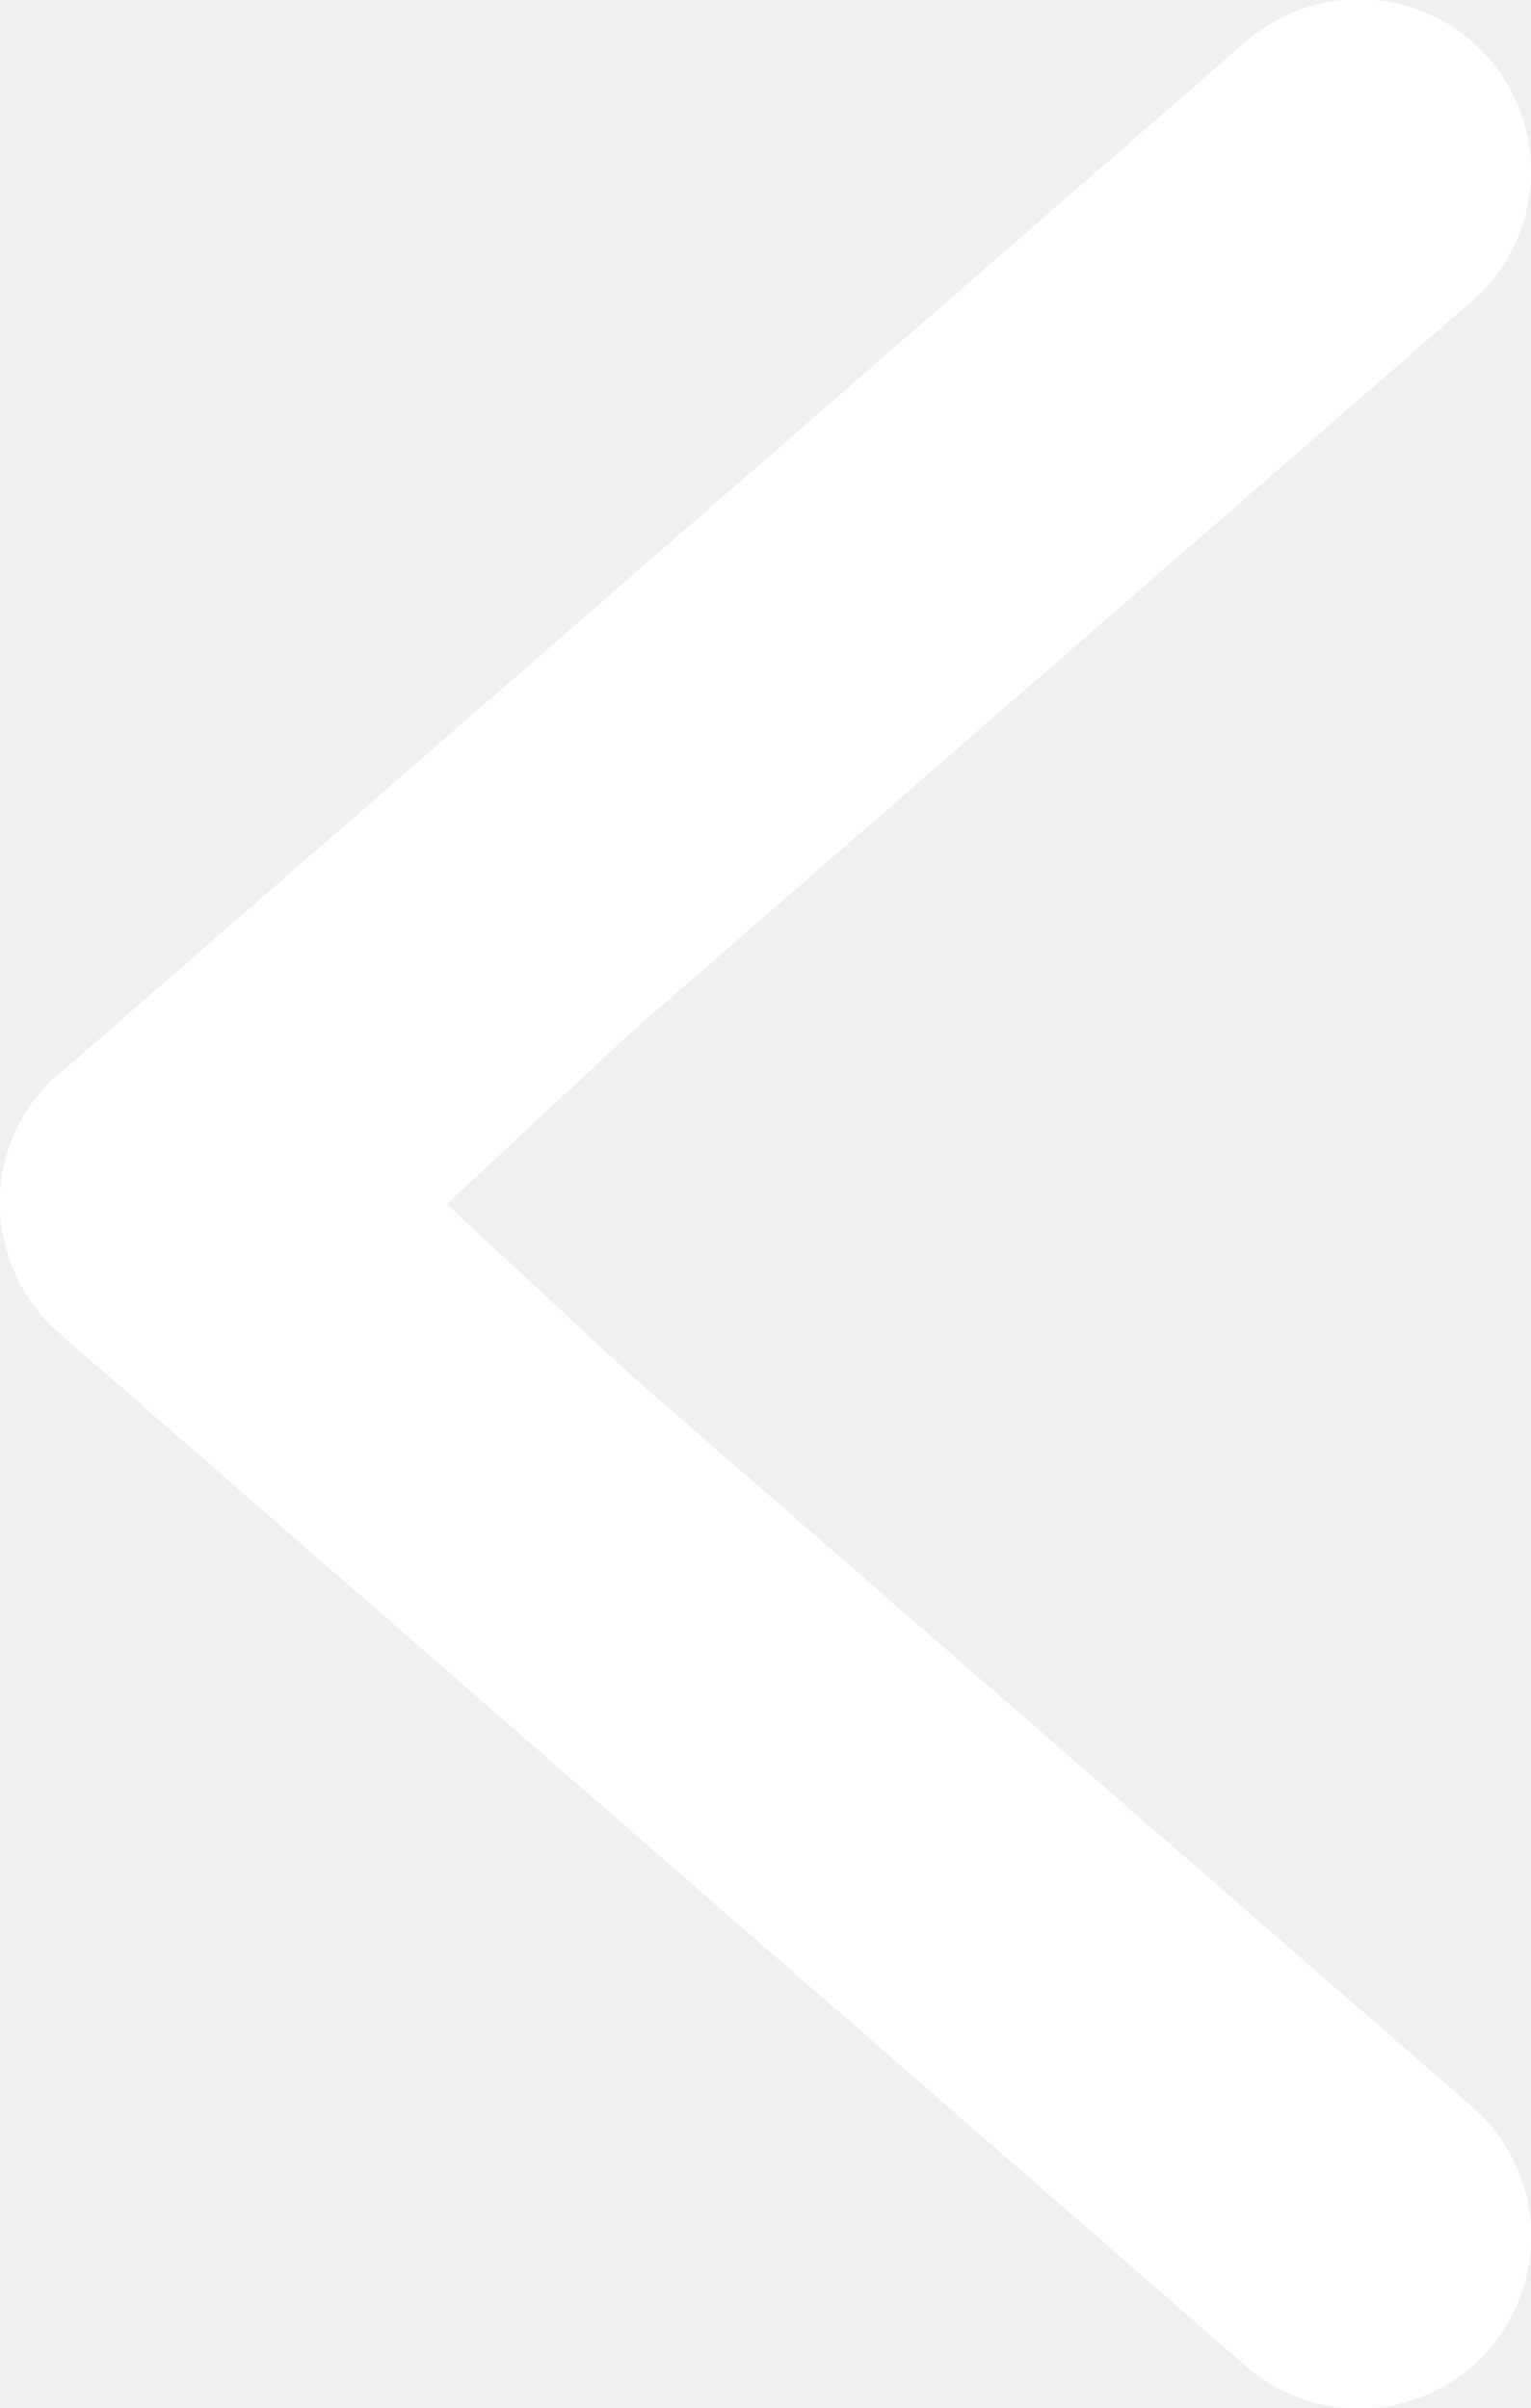
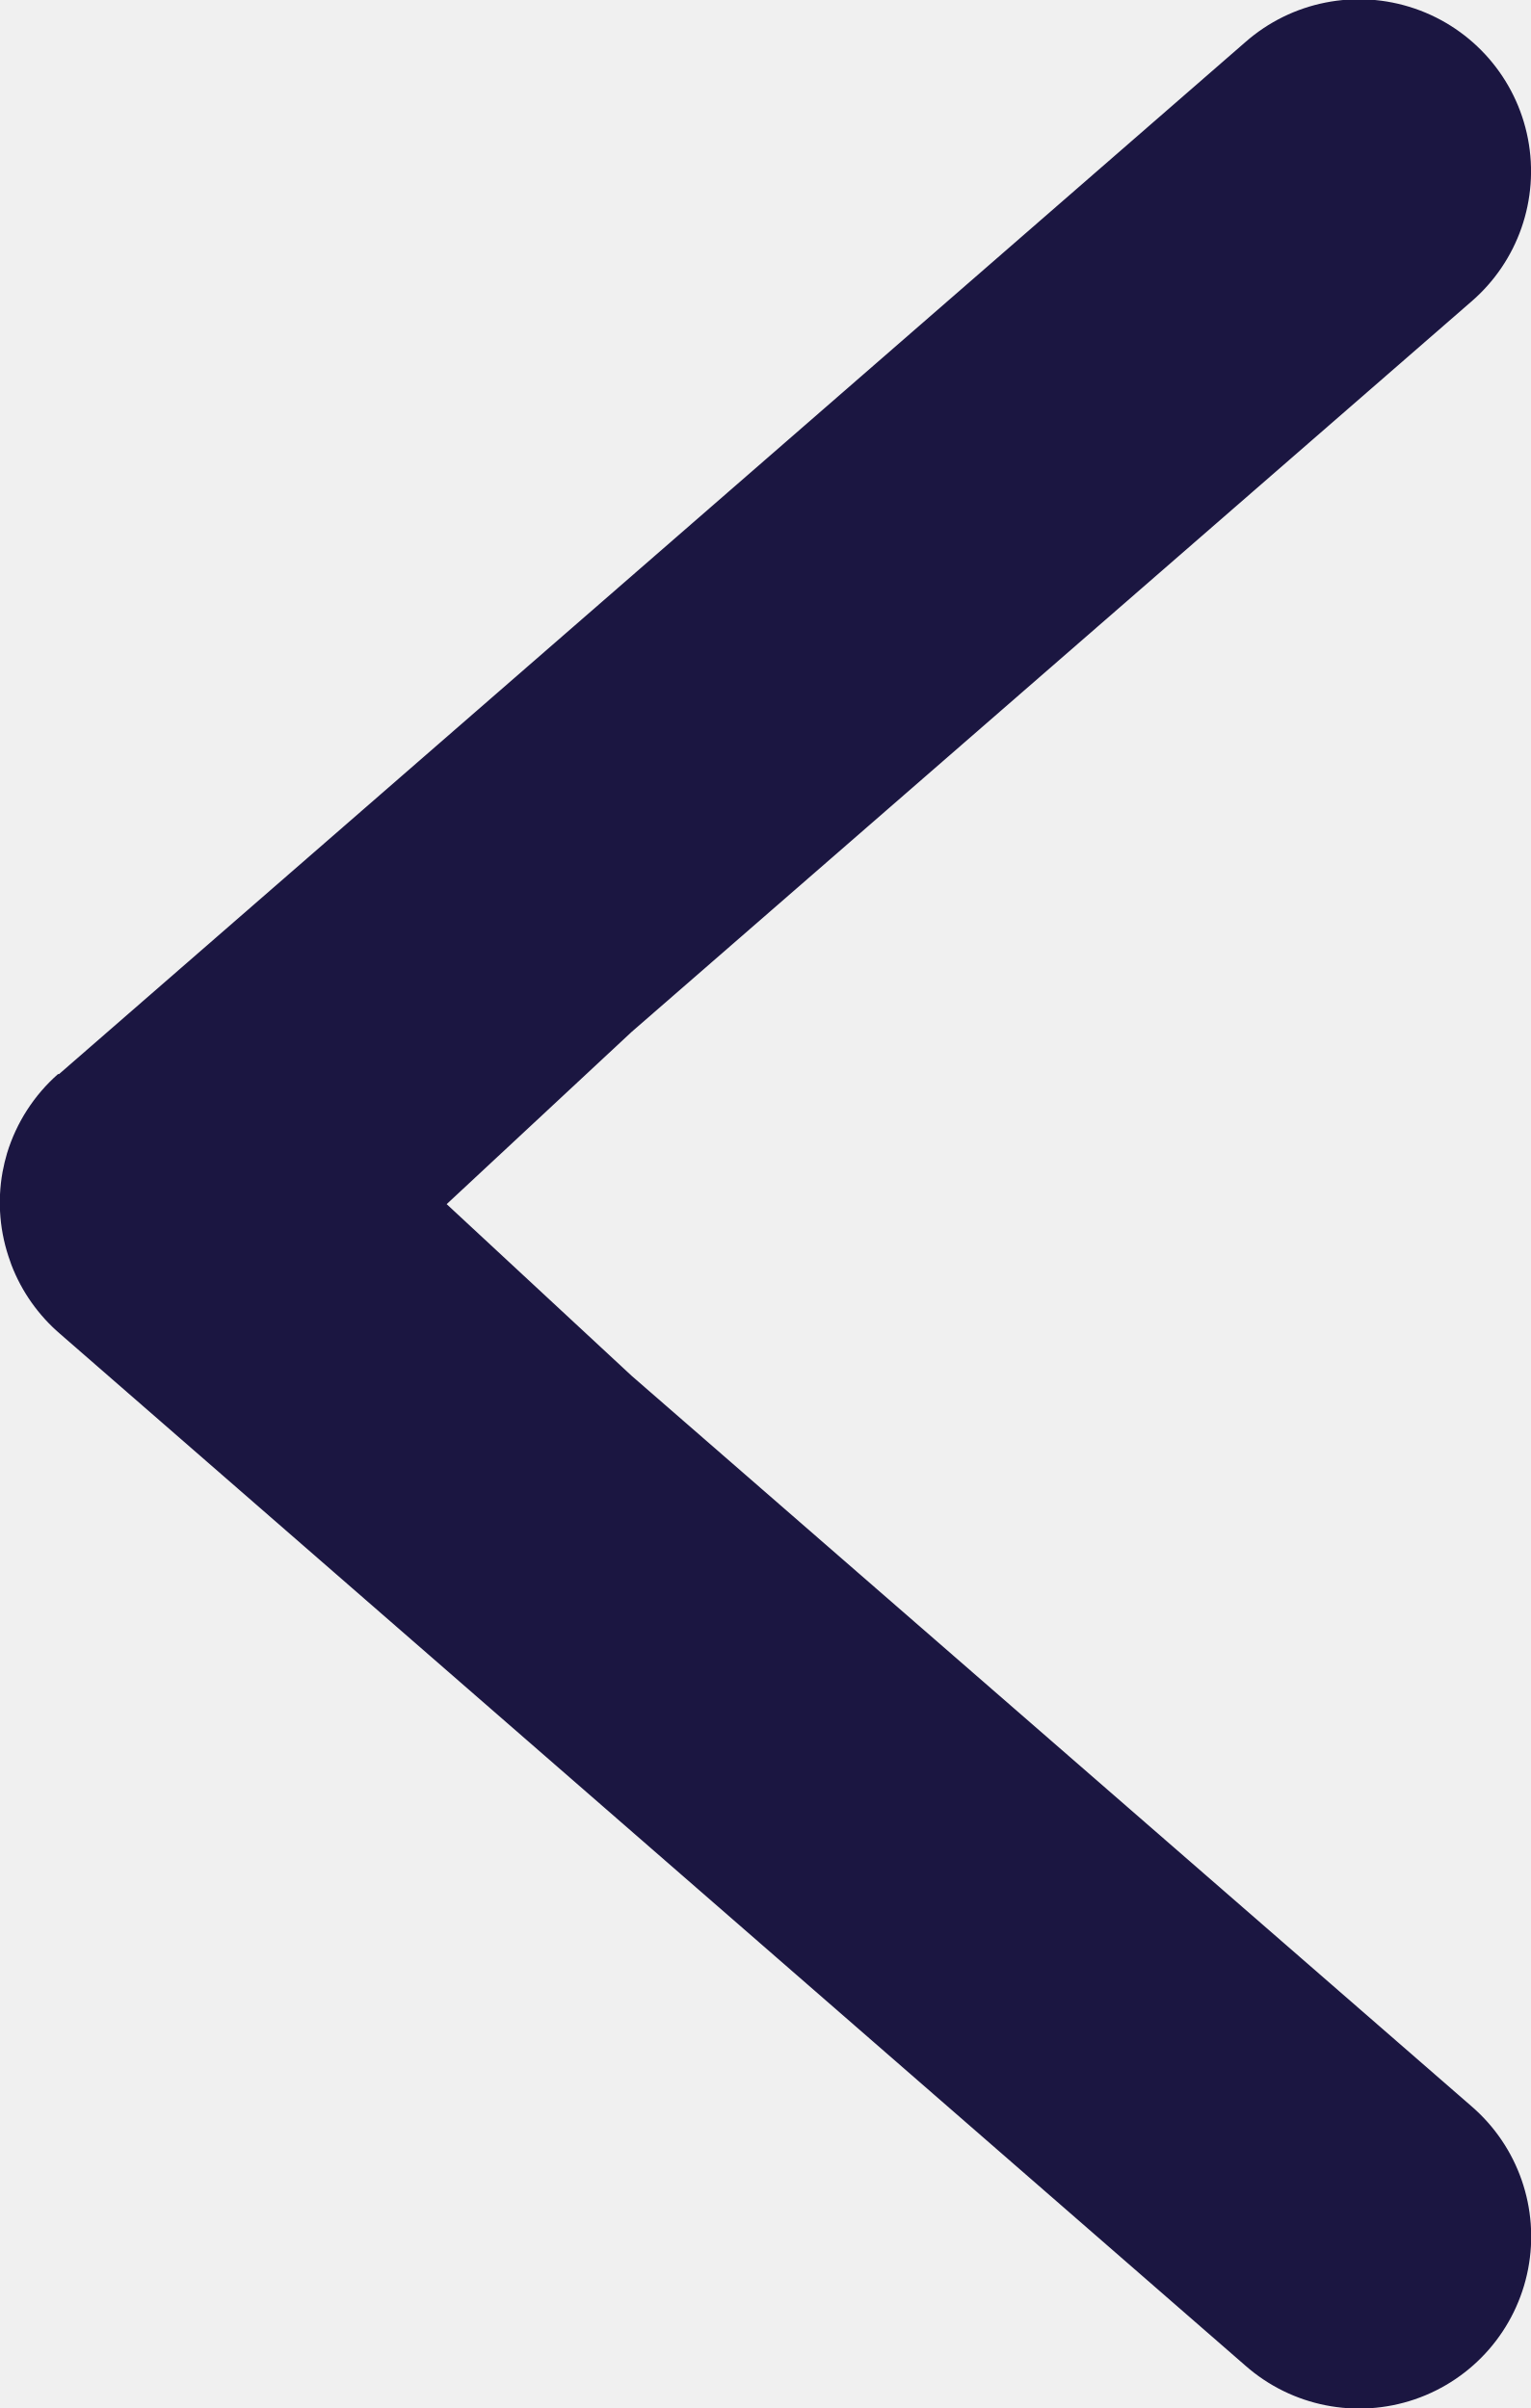
- <svg xmlns="http://www.w3.org/2000/svg" width="10.169" height="16" viewBox="0 0 10.169 16">
+ <svg xmlns="http://www.w3.org/2000/svg" width="10.169" height="16" viewBox="0 0 10.169 16" fill="#1b1641">
  <g transform="translate(0)">
    <g transform="translate(0)">
-       <path d="M1042.365,623.579h0l.008.023h0a1.145,1.145,0,0,0,.322.457l7.875,6.857a1.143,1.143,0,1,0,1.5-1.725l-5.577-4.852-1.229-1.141,1.228-1.144,5.577-4.852a1.143,1.143,0,1,0-1.5-1.725l-7.88,6.857h-.007a1.15,1.15,0,0,0-.338.525h0a1.229,1.229,0,0,0-.03.125h0A1.142,1.142,0,0,0,1042.365,623.579Z" transform="translate(-1042.297 -615.197)" fill="#fff" />
+       <path d="M1042.365,623.579h0l.008.023h0a1.145,1.145,0,0,0,.322.457l7.875,6.857a1.143,1.143,0,1,0,1.5-1.725l-5.577-4.852-1.229-1.141,1.228-1.144,5.577-4.852a1.143,1.143,0,1,0-1.5-1.725l-7.88,6.857h-.007a1.15,1.15,0,0,0-.338.525h0a1.229,1.229,0,0,0-.03.125h0A1.142,1.142,0,0,0,1042.365,623.579Z" transform="translate(-1042.297 -615.197)" />
    </g>
  </g>
</svg>
